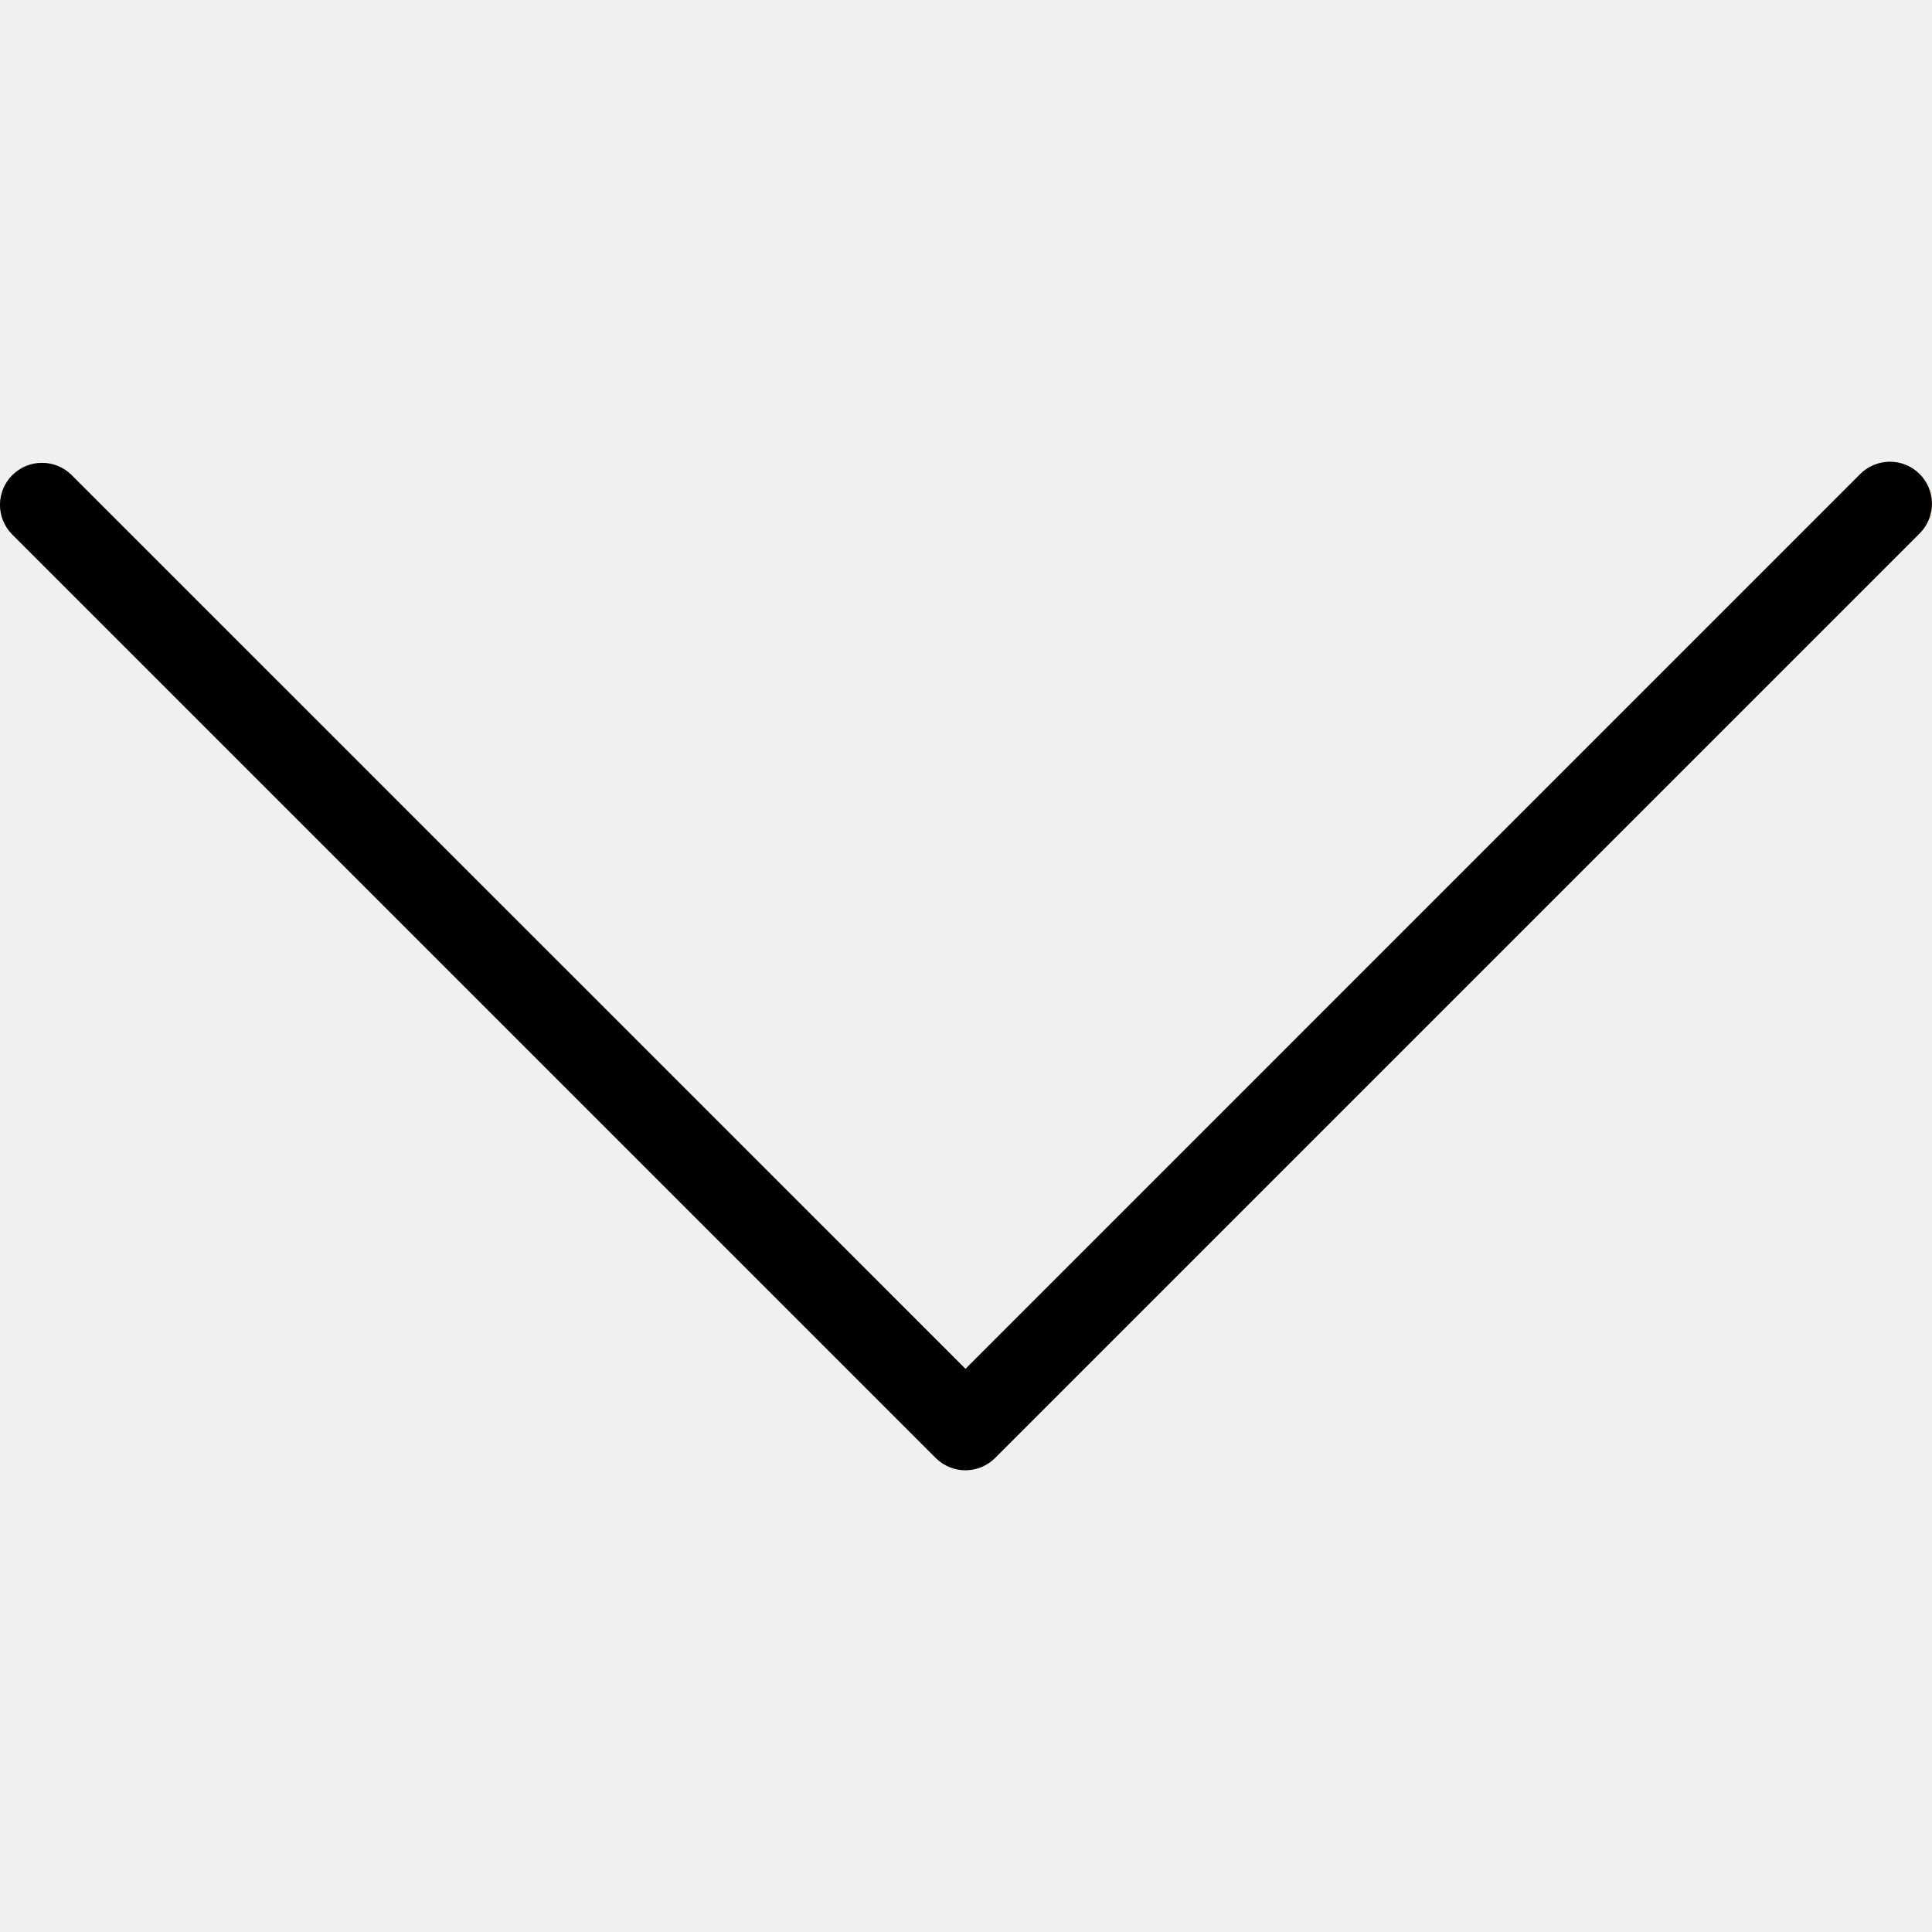
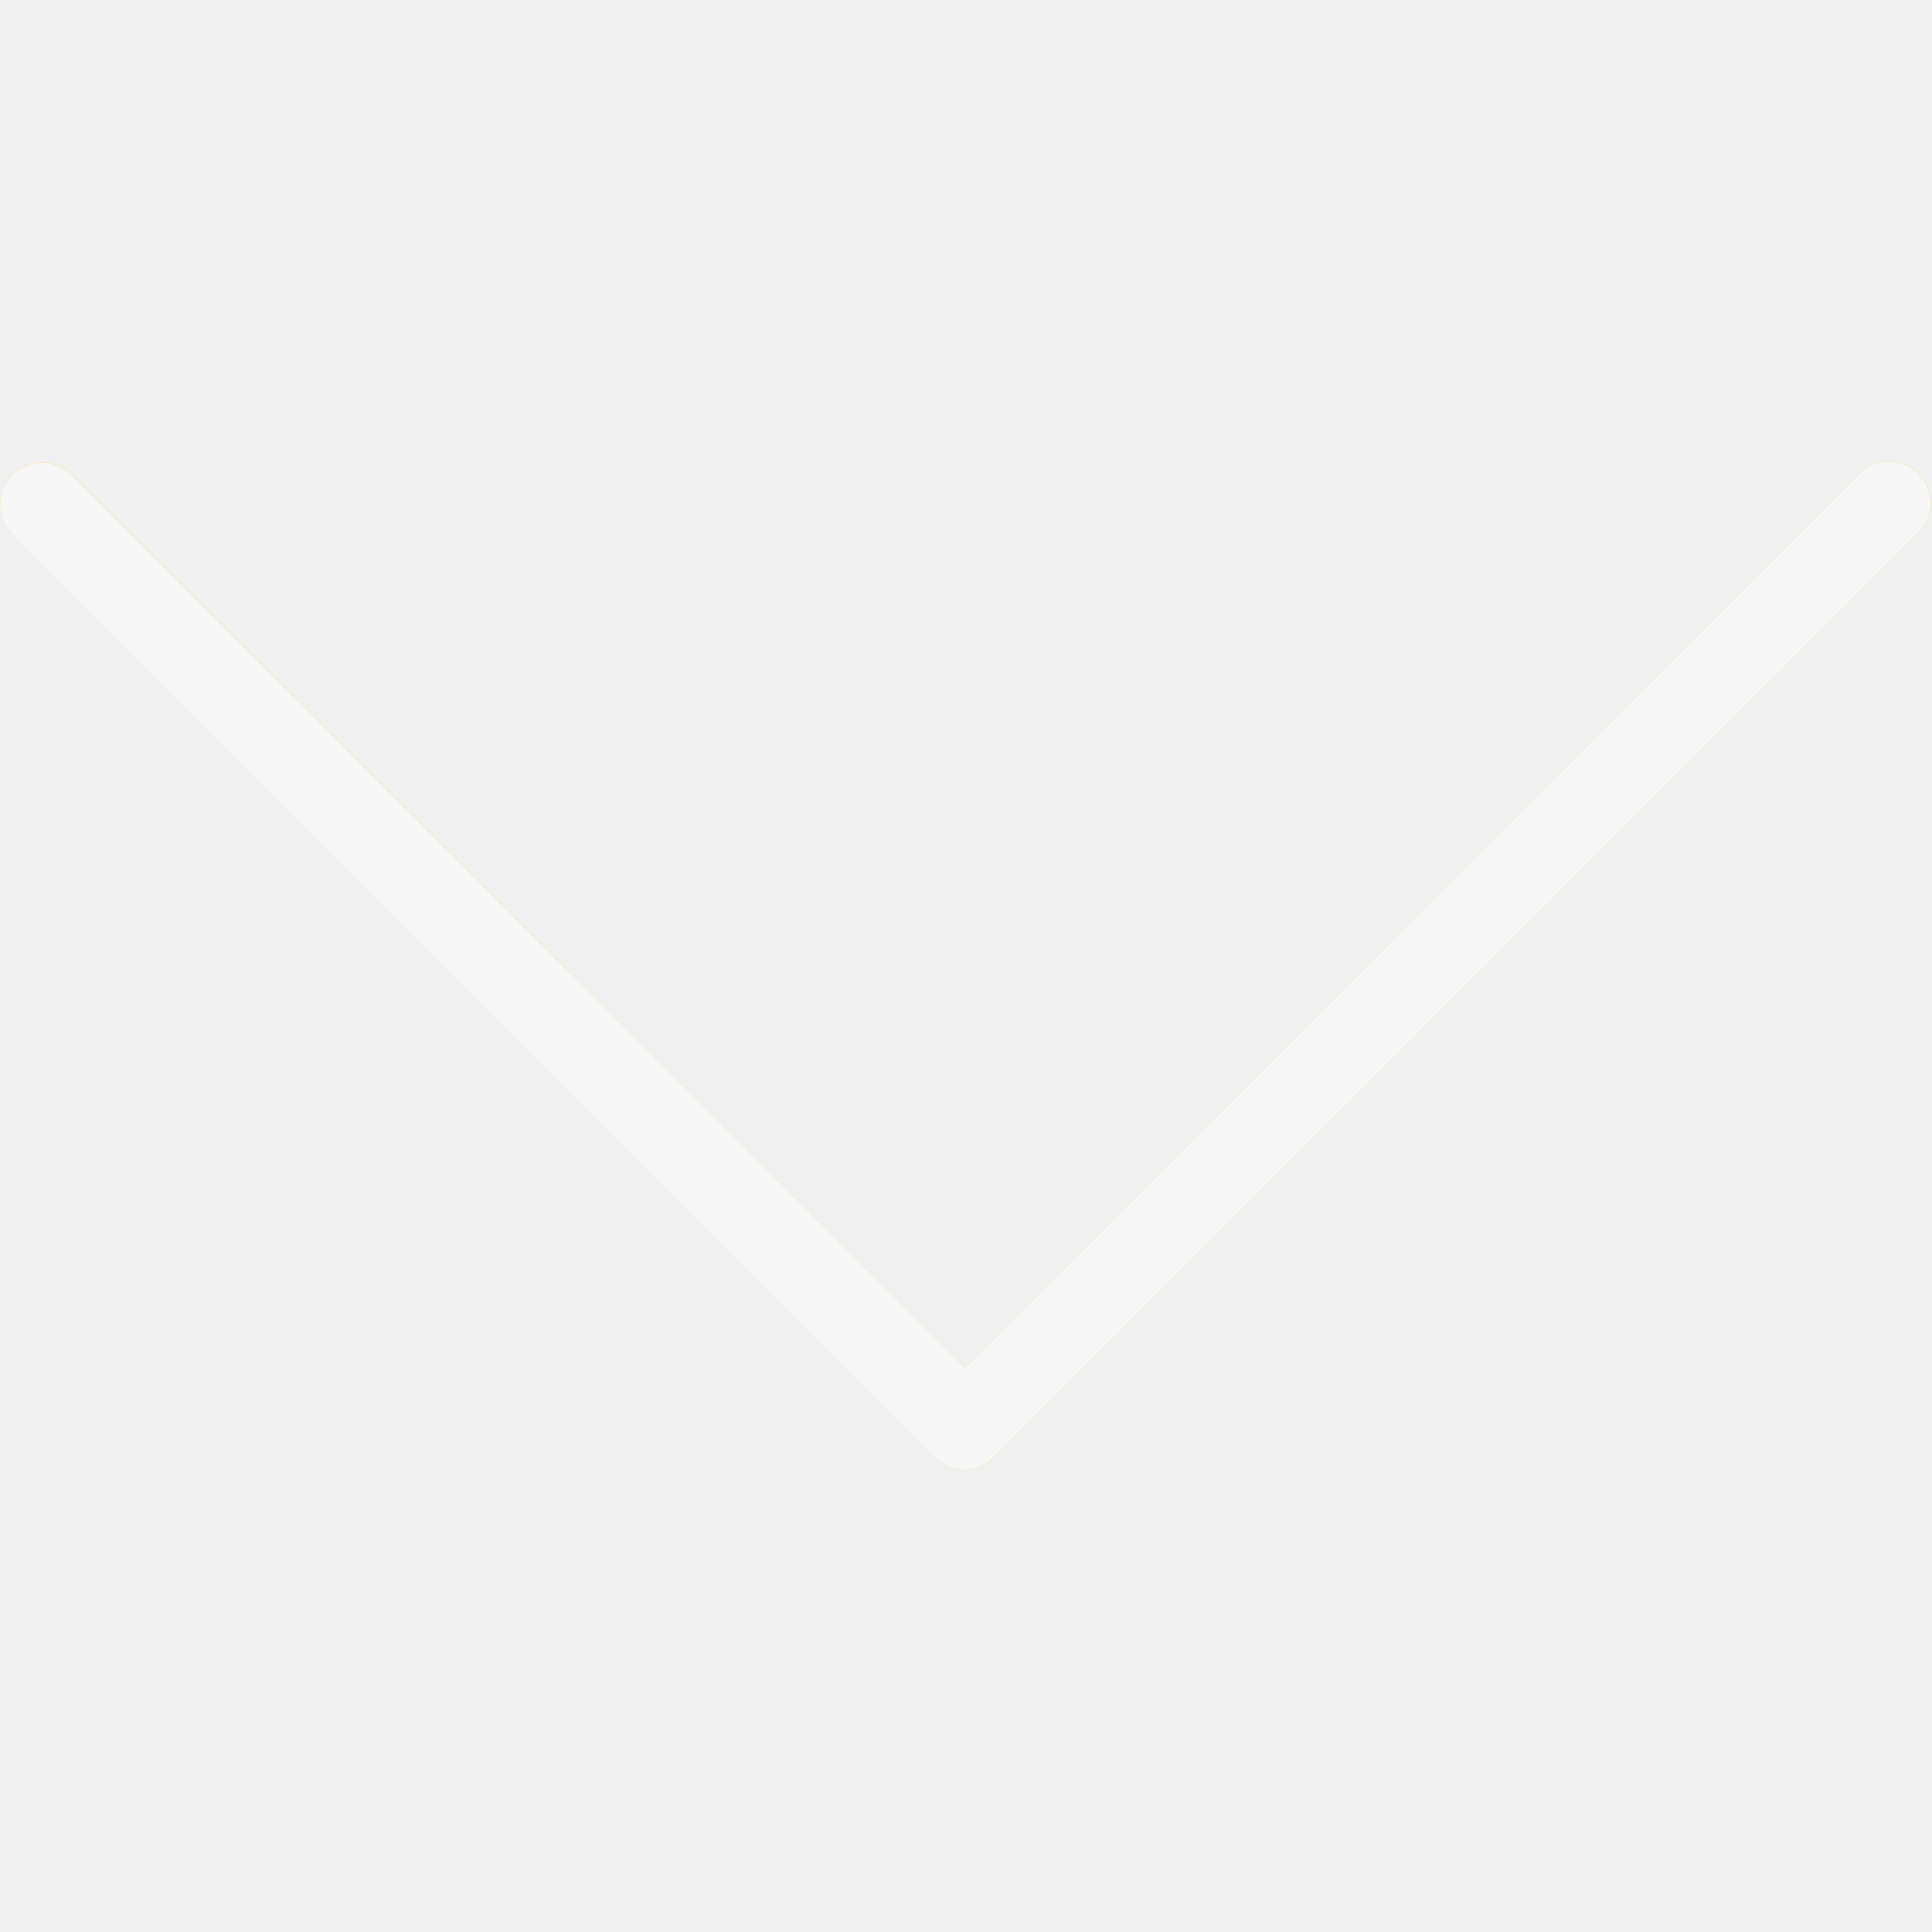
- <svg xmlns="http://www.w3.org/2000/svg" version="1.1" id="Capa_1" x="0px" y="0px" viewBox="0 0 490.688 490.688" style="enable-background:new 0 0 490.688 490.688;" xml:space="preserve">
-   <path style="fill:#FFC107;" d="M472.328,120.529L245.213,347.665L18.098,120.529c-4.237-4.093-10.99-3.975-15.083,0.262  c-3.992,4.134-3.992,10.687,0,14.82l234.667,234.667c4.165,4.164,10.917,4.164,15.083,0l234.667-234.667  c4.237-4.093,4.354-10.845,0.262-15.083c-4.093-4.237-10.845-4.354-15.083-0.262c-0.089,0.086-0.176,0.173-0.262,0.262  L472.328,120.529z" />
-   <path d="M245.213,373.415c-2.831,0.005-5.548-1.115-7.552-3.115L2.994,135.633c-4.093-4.237-3.975-10.99,0.262-15.083  c4.134-3.992,10.687-3.992,14.82,0l227.136,227.115l227.115-227.136c4.093-4.237,10.845-4.354,15.083-0.262  c4.237,4.093,4.354,10.845,0.262,15.083c-0.086,0.089-0.173,0.176-0.262,0.262L252.744,370.279  C250.748,372.281,248.039,373.408,245.213,373.415z" />
-   <g>
- </g>
-   <g>
- </g>
-   <g>
- </g>
-   <g>
- </g>
-   <g>
- </g>
-   <g>
- </g>
-   <g>
- </g>
-   <g>
- </g>
-   <g>
- </g>
-   <g>
- </g>
-   <g>
- </g>
-   <g>
- </g>
-   <g>
- </g>
-   <g>
- </g>
-   <g>
- </g>
+ <svg xmlns="http://www.w3.org/2000/svg" width="491" height="491" viewBox="0 0 491 491" fill="none">
+   <g clip-path="url(#clip0)">
+     <path d="M472.328 120.529L245.213 347.665L18.098 120.529C13.861 116.436 7.108 116.554 3.015 120.791C-0.977 124.925 -0.977 131.478 3.015 135.611L237.682 370.278C241.847 374.442 248.599 374.442 252.765 370.278L487.432 135.611C491.669 131.518 491.786 124.766 487.694 120.528C483.601 116.291 476.849 116.174 472.611 120.266C472.522 120.352 472.435 120.439 472.349 120.528L472.328 120.529Z" fill="#FFC107" />
+     <path d="M245.213 373.415C242.382 373.42 239.665 372.3 237.661 370.3L2.994 135.633C-1.099 131.396 -0.981 124.643 3.256 120.55C7.39 116.558 13.943 116.558 18.076 120.55L245.212 347.665L472.327 120.529C476.42 116.292 483.172 116.175 487.41 120.267C491.647 124.36 491.764 131.112 487.672 135.35C487.586 135.439 487.499 135.526 487.41 135.612L252.744 370.279C250.748 372.281 248.039 373.408 245.213 373.415Z" fill="#F7F7F7" />
+   </g>
+   <defs>
+     <clipPath id="clip0">
+       <rect width="490.688" height="490.688" fill="white" />
+     </clipPath>
+   </defs>
</svg>
